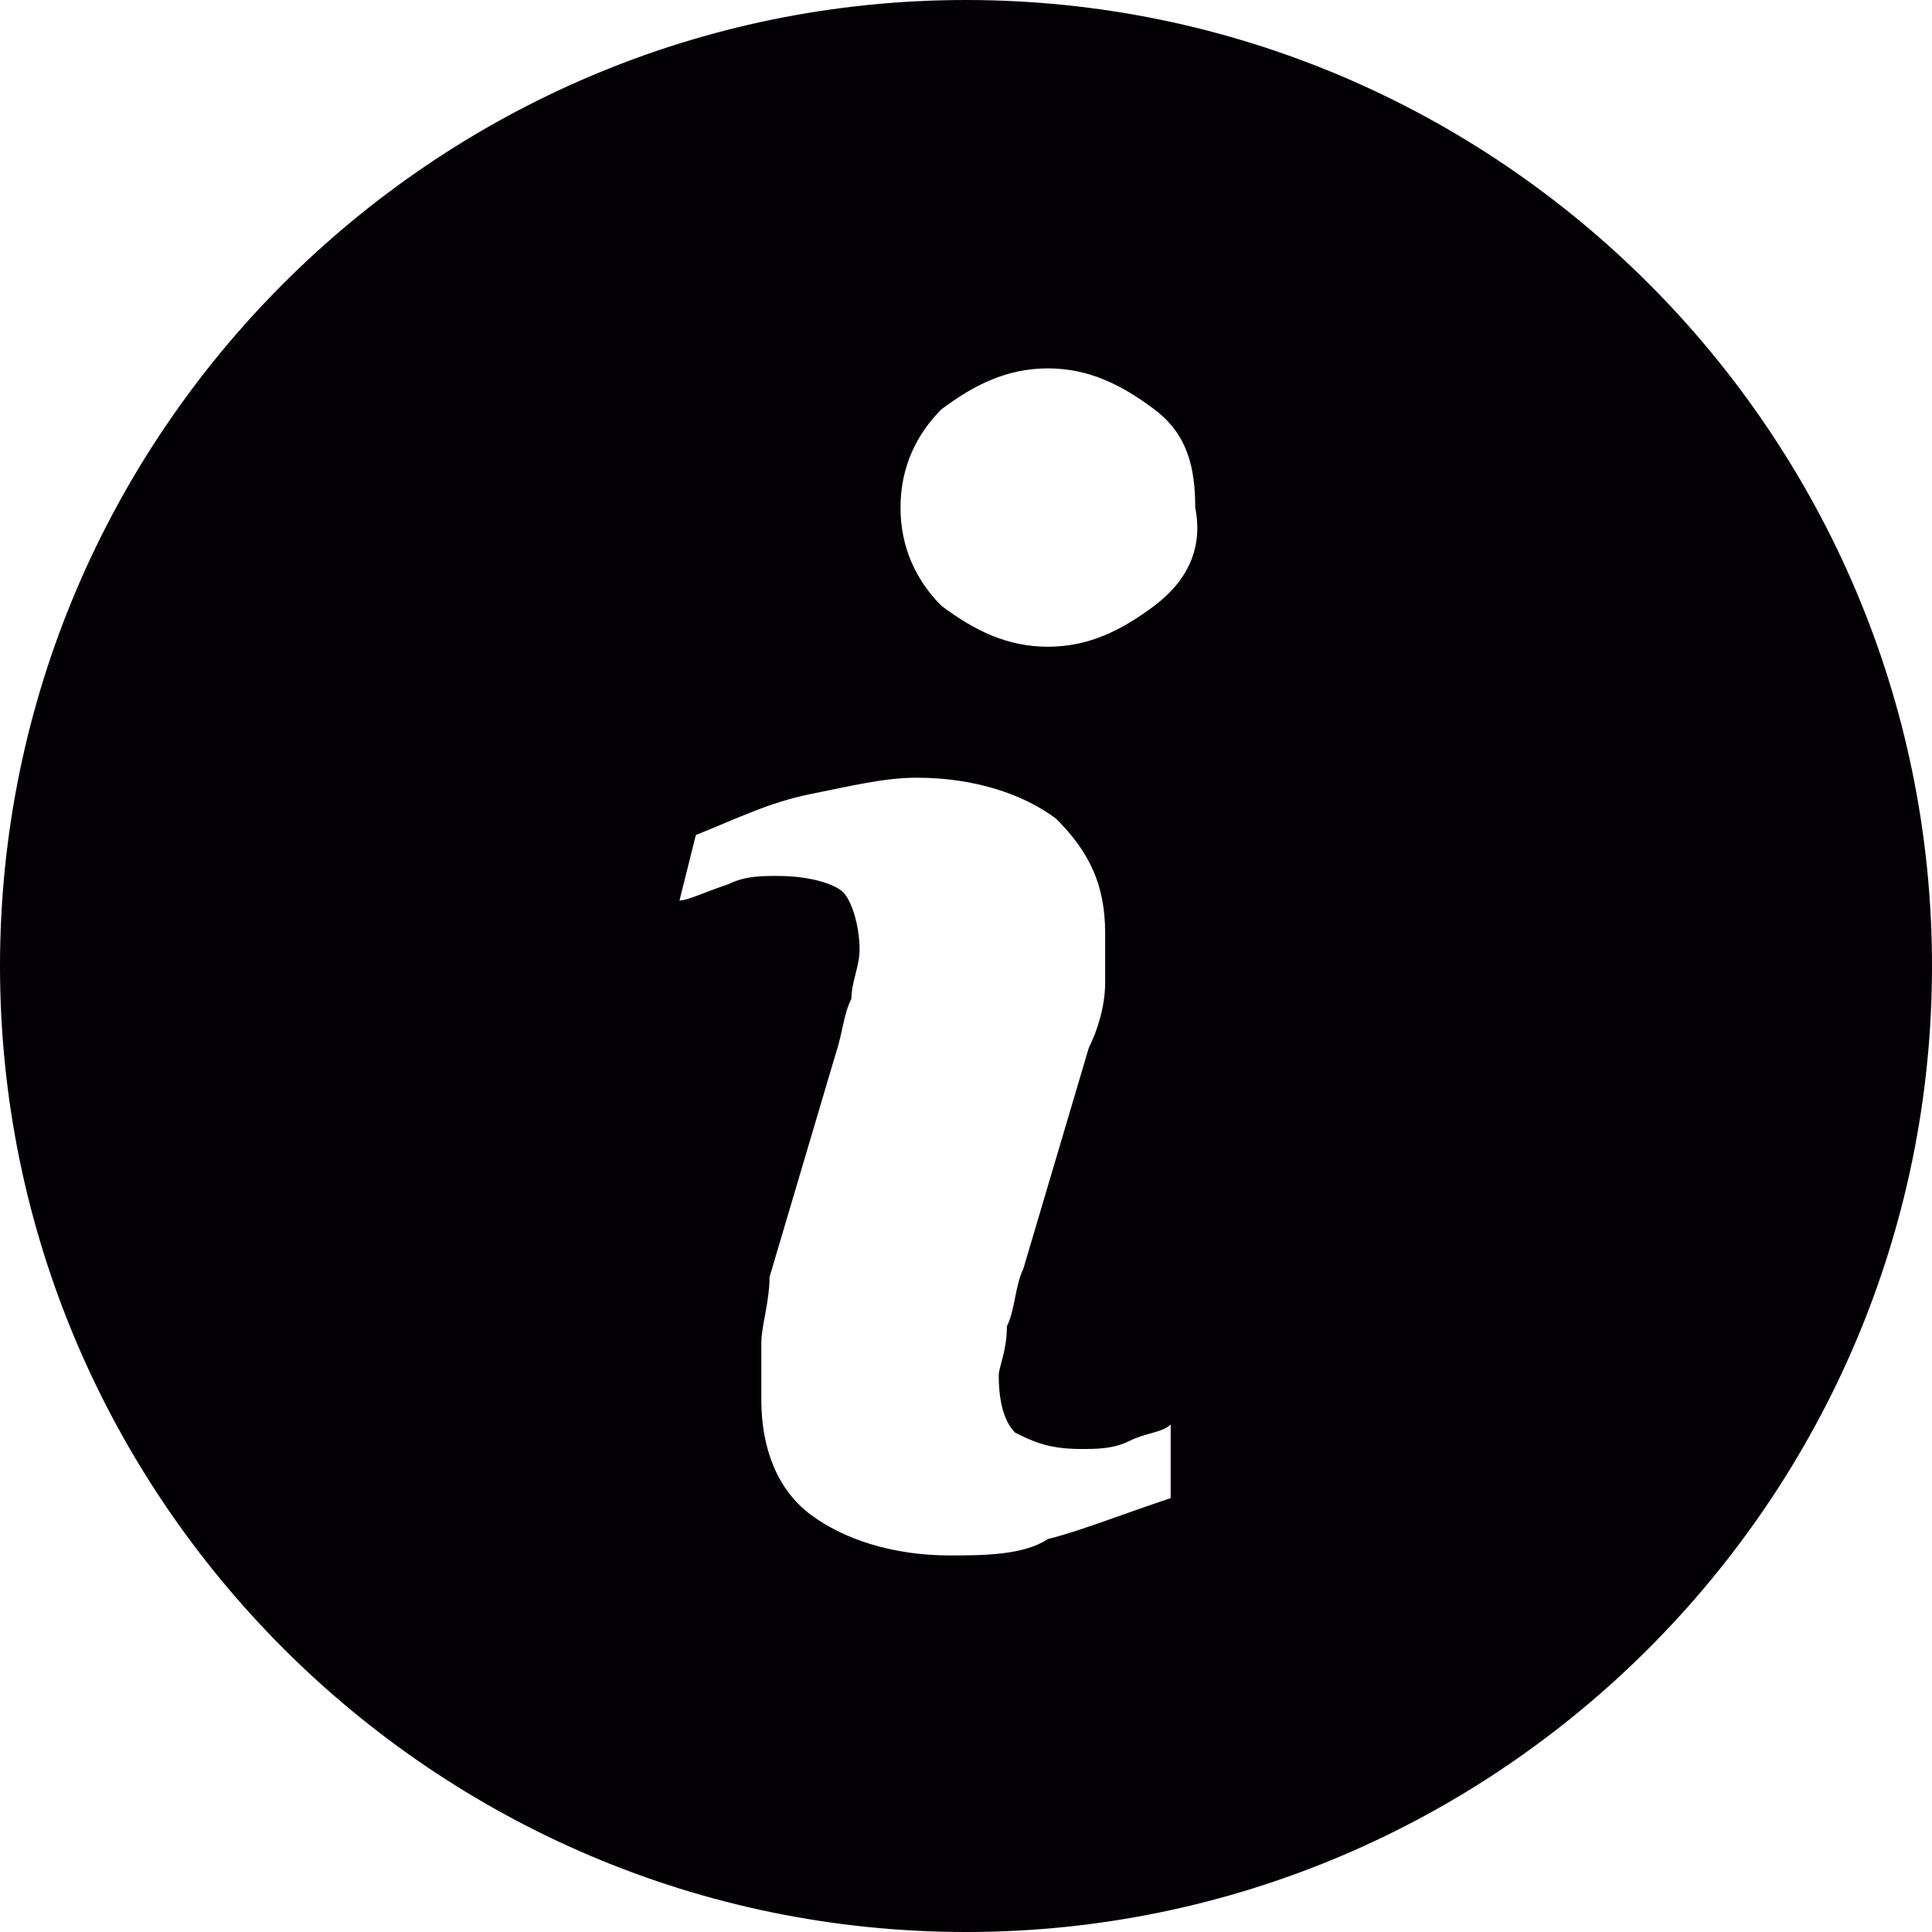
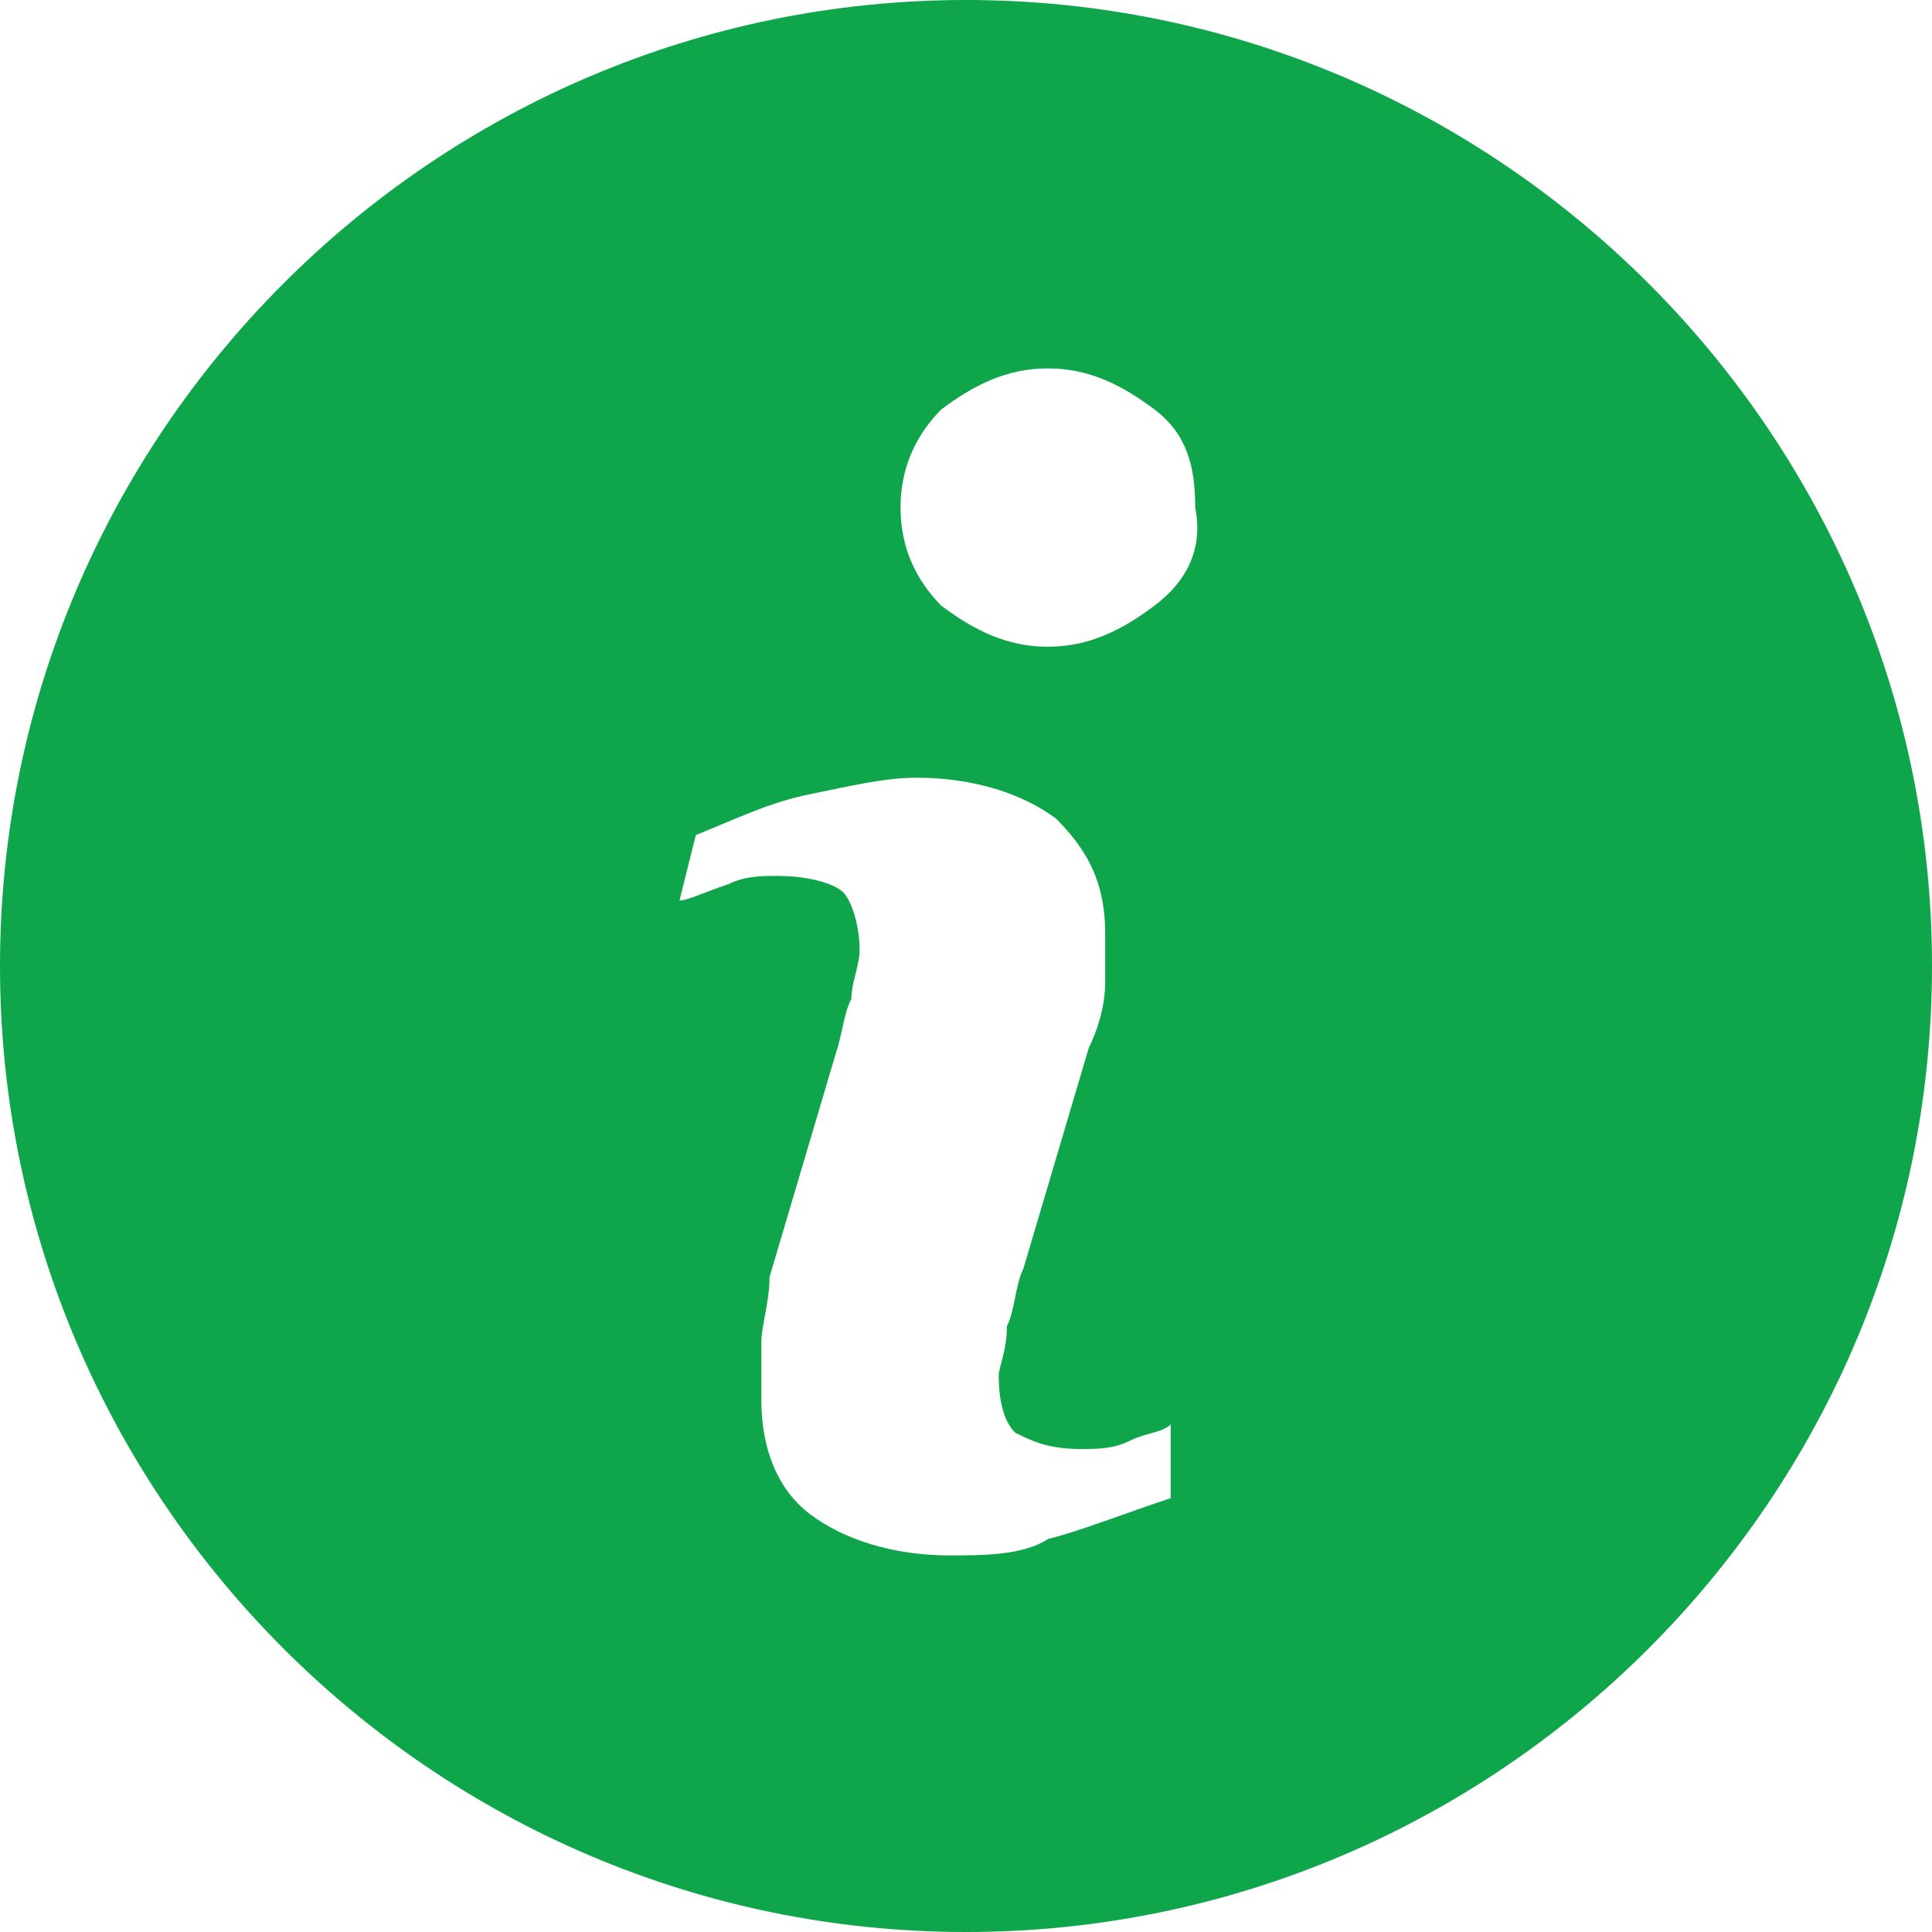
<svg xmlns="http://www.w3.org/2000/svg" version="1.1" id="Capa_1" x="0px" y="0px" viewBox="0 0 23.6 23.6" style="enable-background:new 0 0 23.6 23.6;" xml:space="preserve">
  <style type="text/css">
- 	.st0{fill:#030104;}
+ 	.st0{fill:#0fa54a;}
</style>
  <g>
    <path class="st0" d="M11.8,0C5.3,0,0,5.3,0,11.8s5.3,11.8,11.8,11.8s11.8-5.3,11.8-11.8S18.3,0,11.8,0z M14.3,18.3   c-0.6,0.2-1.1,0.4-1.5,0.5C12.5,19,12,19,11.6,19c-0.7,0-1.3-0.2-1.7-0.5s-0.6-0.8-0.6-1.4c0-0.2,0-0.4,0-0.7   c0-0.2,0.1-0.5,0.1-0.8l0.8-2.7c0.1-0.3,0.1-0.5,0.2-0.7c0-0.2,0.1-0.4,0.1-0.6c0-0.3-0.1-0.6-0.2-0.7c-0.1-0.1-0.4-0.2-0.8-0.2   c-0.2,0-0.4,0-0.6,0.1C8.6,10.9,8.4,11,8.3,11l0.2-0.8C9,10,9.4,9.8,9.9,9.7c0.5-0.1,0.9-0.2,1.3-0.2c0.7,0,1.3,0.2,1.7,0.5   c0.4,0.4,0.6,0.8,0.6,1.4c0,0.1,0,0.3,0,0.6c0,0.3-0.1,0.6-0.2,0.8l-0.8,2.7c-0.1,0.2-0.1,0.5-0.2,0.7c0,0.3-0.1,0.5-0.1,0.6   c0,0.4,0.1,0.6,0.2,0.7c0.2,0.1,0.4,0.2,0.8,0.2c0.2,0,0.4,0,0.6-0.1c0.2-0.1,0.4-0.1,0.5-0.2L14.3,18.3z M14.1,7.4   c-0.4,0.3-0.8,0.5-1.3,0.5c-0.5,0-0.9-0.2-1.3-0.5C11.2,7.1,11,6.7,11,6.2c0-0.5,0.2-0.9,0.5-1.2c0.4-0.3,0.8-0.5,1.3-0.5   c0.5,0,0.9,0.2,1.3,0.5c0.4,0.3,0.5,0.7,0.5,1.2C14.7,6.7,14.5,7.1,14.1,7.4z" />
  </g>
</svg>
